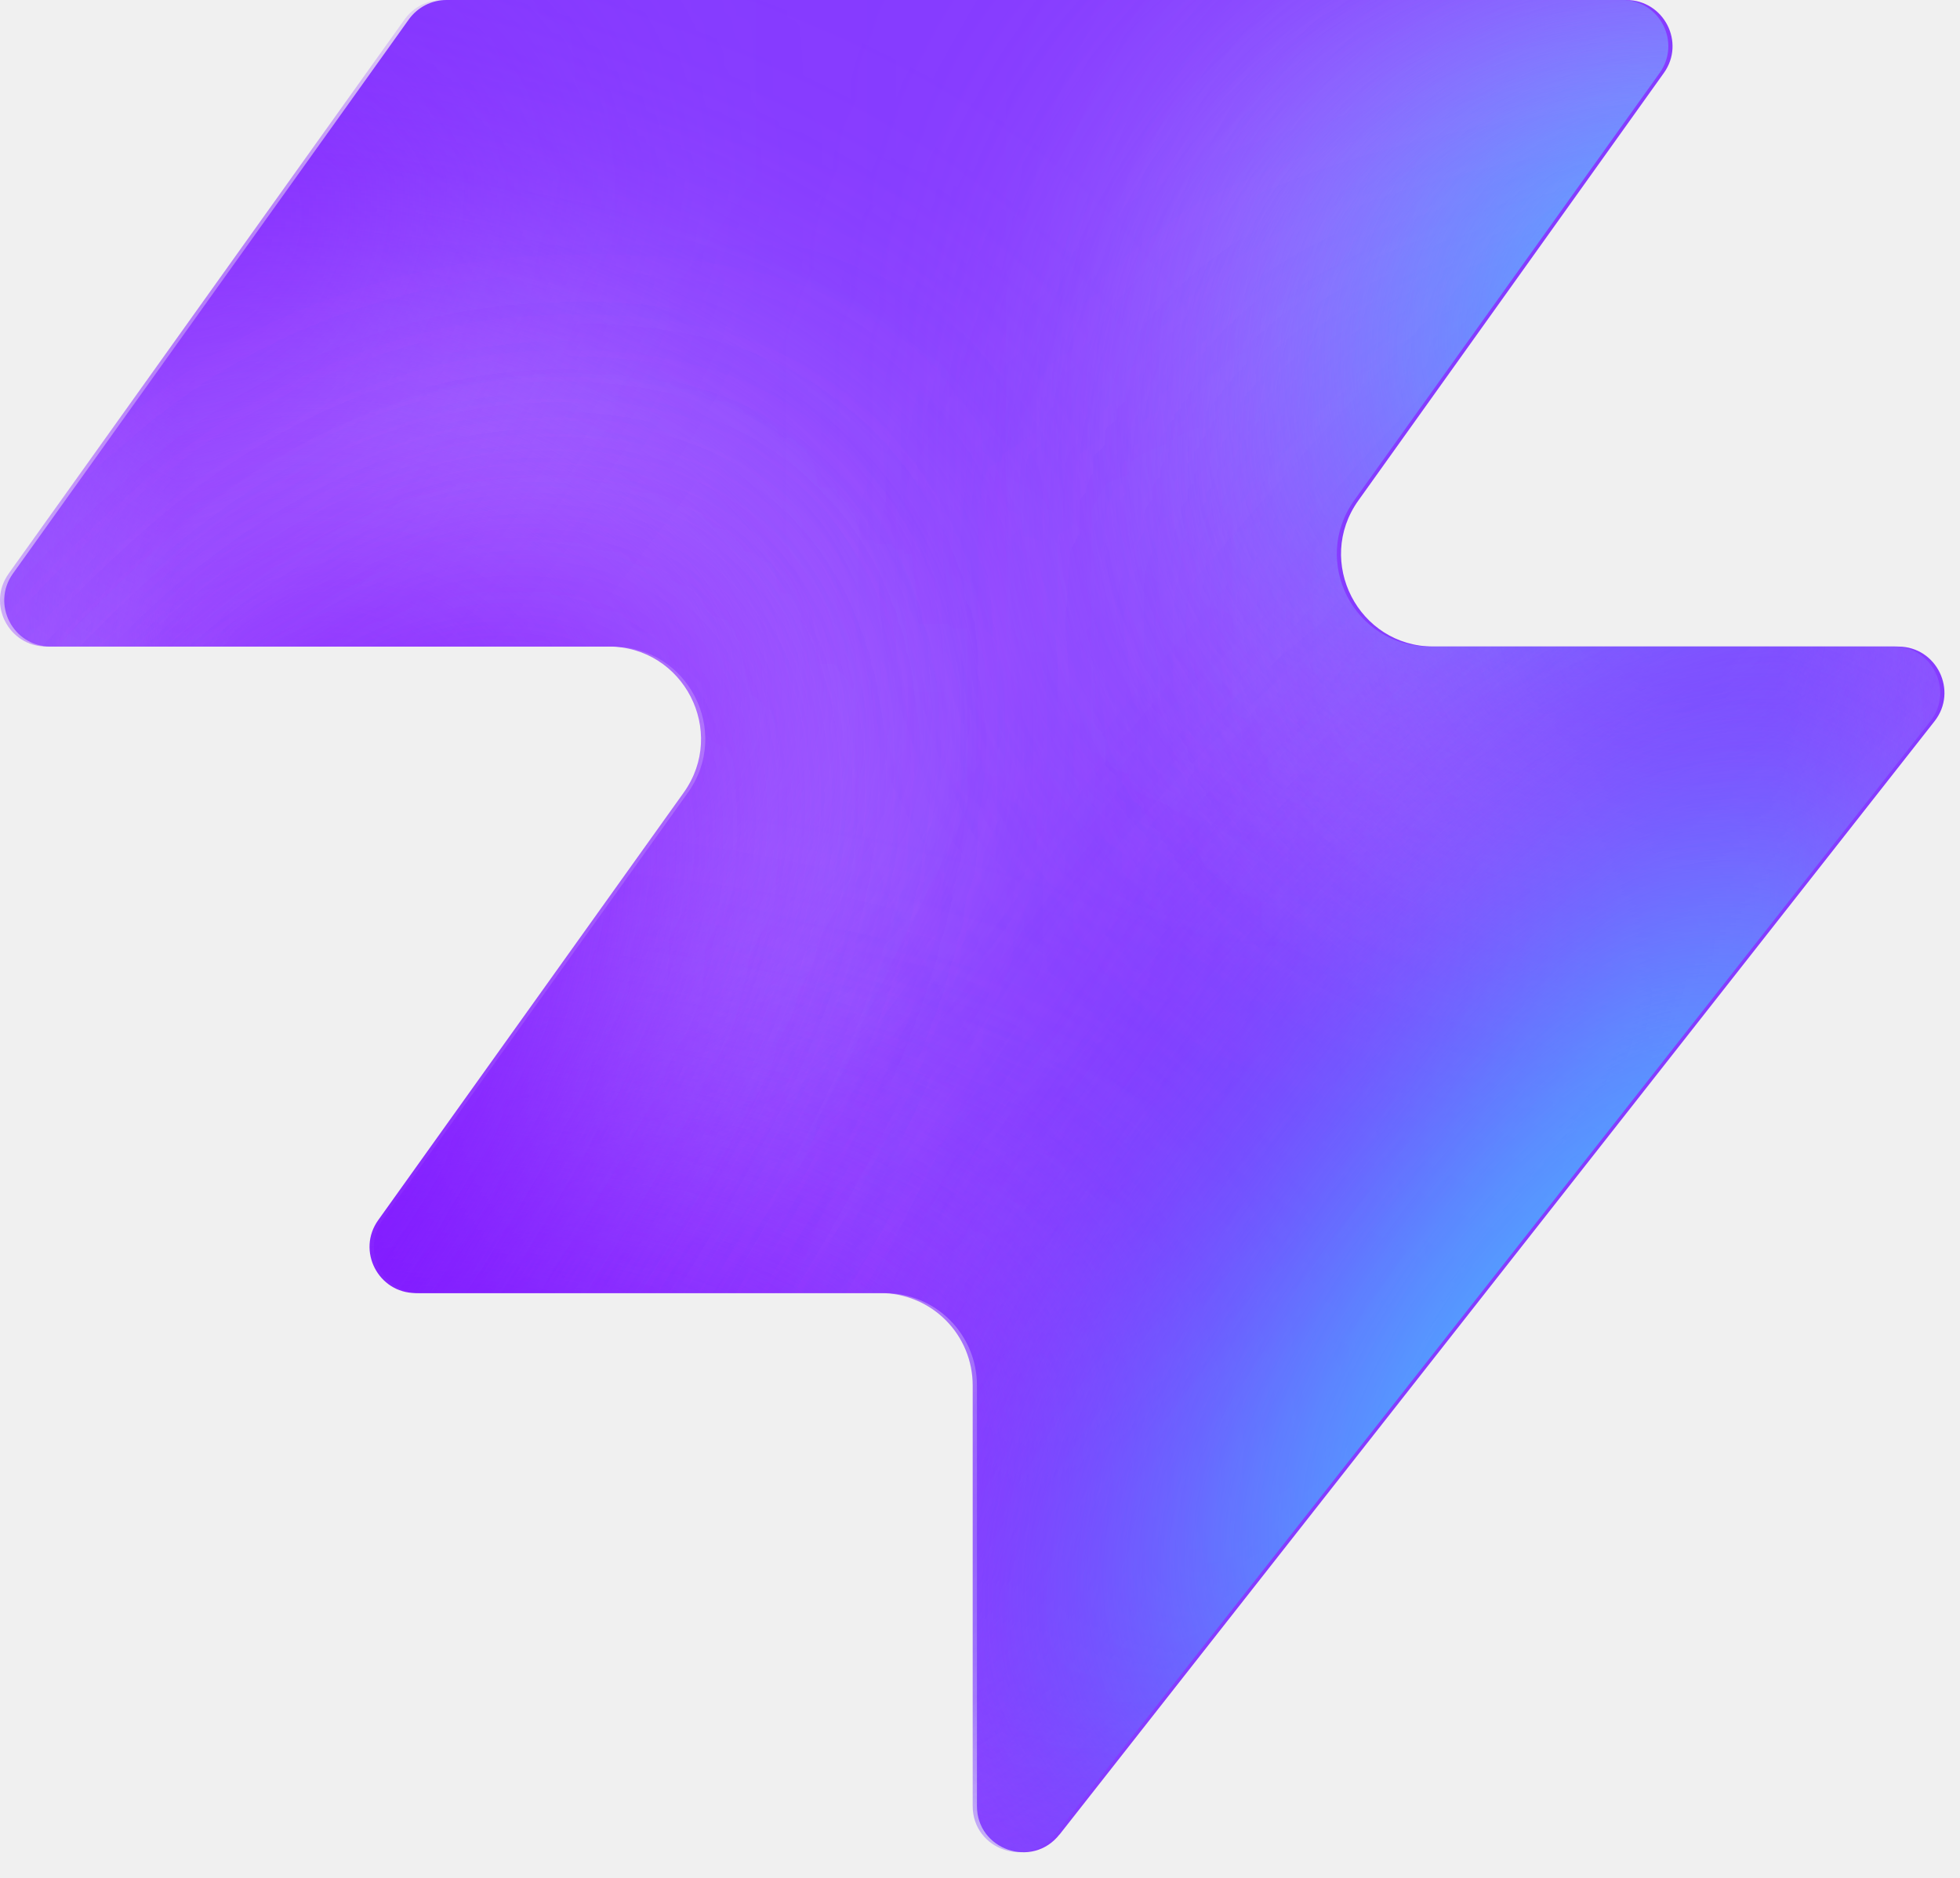
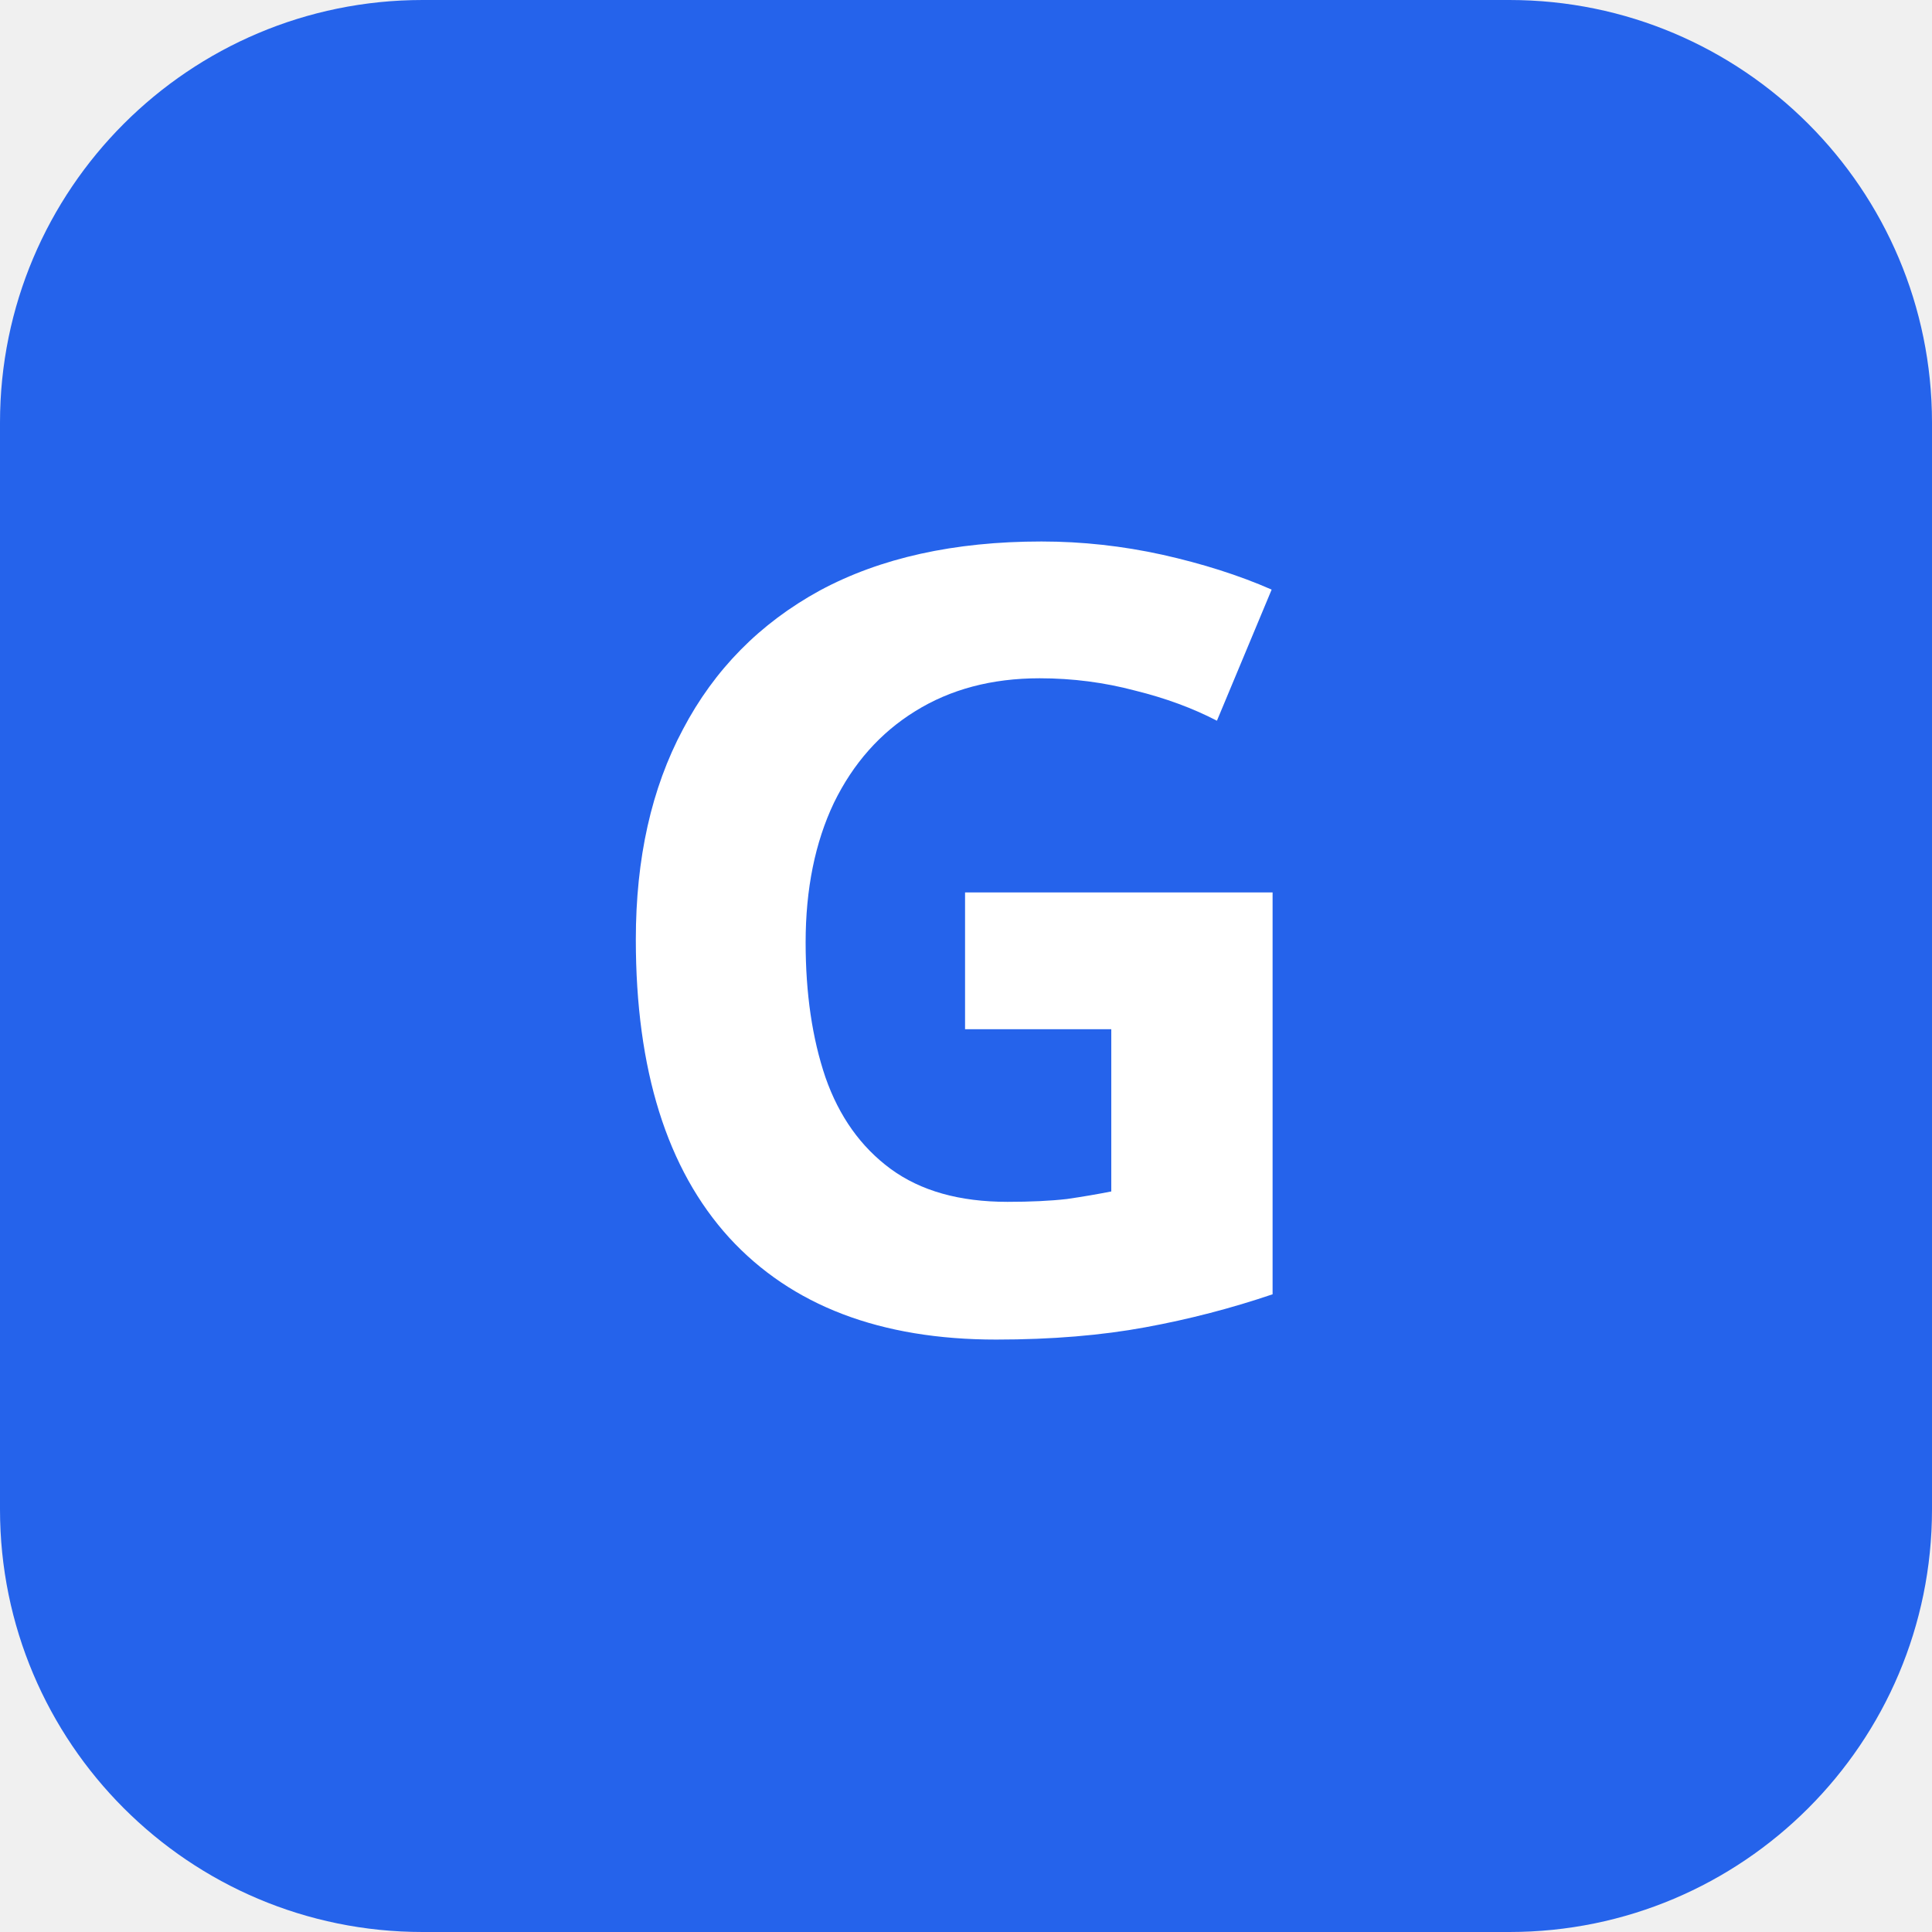
- <svg xmlns="http://www.w3.org/2000/svg" width="48" height="46" fill="none" viewBox="0 0 48 46">
-   <path fill="#863bff" d="M25.946 44.938c-.664.845-2.021.375-2.021-.698V33.937a2.26 2.26 0 0 0-2.262-2.262H10.287c-.92 0-1.456-1.04-.92-1.788l7.48-10.471c1.07-1.497 0-3.578-1.842-3.578H1.237c-.92 0-1.456-1.04-.92-1.788L10.013.474c.214-.297.556-.474.92-.474h28.894c.92 0 1.456 1.04.92 1.788l-7.48 10.471c-1.07 1.498 0 3.579 1.842 3.579h11.377c.943 0 1.473 1.088.89 1.83L25.947 44.94z" style="fill:#863bff;fill:color(display-p3 .525 .23 1);fill-opacity:1" />
-   <mask id="a" width="48" height="46" x="0" y="0" maskUnits="userSpaceOnUse" style="mask-type:alpha">
-     <path fill="#000" d="M25.842 44.938c-.664.844-2.021.375-2.021-.698V33.937a2.26 2.26 0 0 0-2.262-2.262H10.183c-.92 0-1.456-1.04-.92-1.788l7.48-10.471c1.07-1.498 0-3.579-1.842-3.579H1.133c-.92 0-1.456-1.04-.92-1.787L9.91.473c.214-.297.556-.474.92-.474h28.894c.92 0 1.456 1.04.92 1.788l-7.48 10.471c-1.07 1.498 0 3.578 1.842 3.578h11.377c.943 0 1.473 1.088.89 1.832L25.843 44.94z" style="fill:#000;fill-opacity:1" />
-   </mask>
-   <g mask="url(#a)">
-     <g filter="url(#b)">
-       <ellipse cx="5.508" cy="14.704" fill="#ede6ff" rx="5.508" ry="14.704" style="fill:#ede6ff;fill:color(display-p3 .927 .903 1);fill-opacity:1" transform="matrix(.00324 1 1 -.00324 -4.47 31.516)" />
-     </g>
-     <g filter="url(#c)">
-       <ellipse cx="10.399" cy="29.851" fill="#ede6ff" rx="10.399" ry="29.851" style="fill:#ede6ff;fill:color(display-p3 .927 .903 1);fill-opacity:1" transform="matrix(.00324 1 1 -.00324 -39.328 7.883)" />
-     </g>
-     <g filter="url(#d)">
-       <ellipse cx="5.508" cy="30.487" fill="#7e14ff" rx="5.508" ry="30.487" style="fill:#7e14ff;fill:color(display-p3 .492 .077 1);fill-opacity:1" transform="rotate(89.814 -25.913 -14.639)scale(1 -1)" />
-     </g>
-     <g filter="url(#e)">
-       <ellipse cx="5.508" cy="30.599" fill="#7e14ff" rx="5.508" ry="30.599" style="fill:#7e14ff;fill:color(display-p3 .492 .077 1);fill-opacity:1" transform="rotate(89.814 -32.644 -3.334)scale(1 -1)" />
-     </g>
-     <g filter="url(#f)">
-       <ellipse cx="5.508" cy="30.599" fill="#7e14ff" rx="5.508" ry="30.599" style="fill:#7e14ff;fill:color(display-p3 .492 .077 1);fill-opacity:1" transform="matrix(.00324 1 1 -.00324 -34.34 30.47)" />
-     </g>
-     <g filter="url(#g)">
-       <ellipse cx="14.072" cy="22.078" fill="#ede6ff" rx="14.072" ry="22.078" style="fill:#ede6ff;fill:color(display-p3 .927 .903 1);fill-opacity:1" transform="rotate(93.35 24.506 48.493)scale(-1 1)" />
-     </g>
-     <g filter="url(#h)">
-       <ellipse cx="3.47" cy="21.501" fill="#7e14ff" rx="3.47" ry="21.501" style="fill:#7e14ff;fill:color(display-p3 .492 .077 1);fill-opacity:1" transform="rotate(89.009 28.708 47.59)scale(-1 1)" />
-     </g>
-     <g filter="url(#i)">
-       <ellipse cx="3.47" cy="21.501" fill="#7e14ff" rx="3.47" ry="21.501" style="fill:#7e14ff;fill:color(display-p3 .492 .077 1);fill-opacity:1" transform="rotate(89.009 28.708 47.59)scale(-1 1)" />
-     </g>
-     <g filter="url(#j)">
-       <ellipse cx=".387" cy="8.972" fill="#7e14ff" rx="4.407" ry="29.108" style="fill:#7e14ff;fill:color(display-p3 .492 .077 1);fill-opacity:1" transform="rotate(39.51 .387 8.972)" />
-     </g>
-     <g filter="url(#k)">
-       <ellipse cx="47.523" cy="-6.092" fill="#7e14ff" rx="4.407" ry="29.108" style="fill:#7e14ff;fill:color(display-p3 .492 .077 1);fill-opacity:1" transform="rotate(37.892 47.523 -6.092)" />
-     </g>
-     <g filter="url(#l)">
-       <ellipse cx="41.412" cy="6.333" fill="#47bfff" rx="5.971" ry="9.665" style="fill:#47bfff;fill:color(display-p3 .28 .748 1);fill-opacity:1" transform="rotate(37.892 41.412 6.333)" />
-     </g>
-     <g filter="url(#m)">
-       <ellipse cx="-1.879" cy="38.332" fill="#7e14ff" rx="4.407" ry="29.108" style="fill:#7e14ff;fill:color(display-p3 .492 .077 1);fill-opacity:1" transform="rotate(37.892 -1.88 38.332)" />
-     </g>
-     <g filter="url(#n)">
-       <ellipse cx="-1.879" cy="38.332" fill="#7e14ff" rx="4.407" ry="29.108" style="fill:#7e14ff;fill:color(display-p3 .492 .077 1);fill-opacity:1" transform="rotate(37.892 -1.88 38.332)" />
-     </g>
-     <g filter="url(#o)">
-       <ellipse cx="35.651" cy="29.907" fill="#7e14ff" rx="4.407" ry="29.108" style="fill:#7e14ff;fill:color(display-p3 .492 .077 1);fill-opacity:1" transform="rotate(37.892 35.651 29.907)" />
-     </g>
-     <g filter="url(#p)">
-       <ellipse cx="38.418" cy="32.4" fill="#47bfff" rx="5.971" ry="15.297" style="fill:#47bfff;fill:color(display-p3 .28 .748 1);fill-opacity:1" transform="rotate(37.892 38.418 32.4)" />
-     </g>
-   </g>
-   <defs>
-     <filter id="b" width="60.045" height="41.654" x="-19.77" y="16.149" color-interpolation-filters="sRGB" filterUnits="userSpaceOnUse">
-       <feFlood flood-opacity="0" result="BackgroundImageFix" />
-       <feBlend in="SourceGraphic" in2="BackgroundImageFix" result="shape" />
-       <feGaussianBlur result="effect1_foregroundBlur_2002_17158" stdDeviation="7.659" />
-     </filter>
-     <filter id="c" width="90.34" height="51.437" x="-54.613" y="-7.533" color-interpolation-filters="sRGB" filterUnits="userSpaceOnUse">
-       <feFlood flood-opacity="0" result="BackgroundImageFix" />
-       <feBlend in="SourceGraphic" in2="BackgroundImageFix" result="shape" />
-       <feGaussianBlur result="effect1_foregroundBlur_2002_17158" stdDeviation="7.659" />
-     </filter>
-     <filter id="d" width="79.355" height="29.4" x="-49.64" y="2.03" color-interpolation-filters="sRGB" filterUnits="userSpaceOnUse">
-       <feFlood flood-opacity="0" result="BackgroundImageFix" />
-       <feBlend in="SourceGraphic" in2="BackgroundImageFix" result="shape" />
-       <feGaussianBlur result="effect1_foregroundBlur_2002_17158" stdDeviation="4.596" />
-     </filter>
-     <filter id="e" width="79.579" height="29.4" x="-45.045" y="20.029" color-interpolation-filters="sRGB" filterUnits="userSpaceOnUse">
-       <feFlood flood-opacity="0" result="BackgroundImageFix" />
-       <feBlend in="SourceGraphic" in2="BackgroundImageFix" result="shape" />
-       <feGaussianBlur result="effect1_foregroundBlur_2002_17158" stdDeviation="4.596" />
-     </filter>
-     <filter id="f" width="79.579" height="29.4" x="-43.513" y="21.178" color-interpolation-filters="sRGB" filterUnits="userSpaceOnUse">
-       <feFlood flood-opacity="0" result="BackgroundImageFix" />
-       <feBlend in="SourceGraphic" in2="BackgroundImageFix" result="shape" />
-       <feGaussianBlur result="effect1_foregroundBlur_2002_17158" stdDeviation="4.596" />
-     </filter>
-     <filter id="g" width="74.749" height="58.852" x="15.756" y="-17.901" color-interpolation-filters="sRGB" filterUnits="userSpaceOnUse">
-       <feFlood flood-opacity="0" result="BackgroundImageFix" />
-       <feBlend in="SourceGraphic" in2="BackgroundImageFix" result="shape" />
-       <feGaussianBlur result="effect1_foregroundBlur_2002_17158" stdDeviation="7.659" />
-     </filter>
-     <filter id="h" width="61.377" height="25.362" x="23.548" y="2.284" color-interpolation-filters="sRGB" filterUnits="userSpaceOnUse">
-       <feFlood flood-opacity="0" result="BackgroundImageFix" />
-       <feBlend in="SourceGraphic" in2="BackgroundImageFix" result="shape" />
-       <feGaussianBlur result="effect1_foregroundBlur_2002_17158" stdDeviation="4.596" />
-     </filter>
-     <filter id="i" width="61.377" height="25.362" x="23.548" y="2.284" color-interpolation-filters="sRGB" filterUnits="userSpaceOnUse">
-       <feFlood flood-opacity="0" result="BackgroundImageFix" />
-       <feBlend in="SourceGraphic" in2="BackgroundImageFix" result="shape" />
-       <feGaussianBlur result="effect1_foregroundBlur_2002_17158" stdDeviation="4.596" />
-     </filter>
-     <filter id="j" width="56.045" height="63.649" x="-27.636" y="-22.853" color-interpolation-filters="sRGB" filterUnits="userSpaceOnUse">
-       <feFlood flood-opacity="0" result="BackgroundImageFix" />
-       <feBlend in="SourceGraphic" in2="BackgroundImageFix" result="shape" />
-       <feGaussianBlur result="effect1_foregroundBlur_2002_17158" stdDeviation="4.596" />
-     </filter>
-     <filter id="k" width="54.814" height="64.646" x="20.116" y="-38.415" color-interpolation-filters="sRGB" filterUnits="userSpaceOnUse">
-       <feFlood flood-opacity="0" result="BackgroundImageFix" />
-       <feBlend in="SourceGraphic" in2="BackgroundImageFix" result="shape" />
-       <feGaussianBlur result="effect1_foregroundBlur_2002_17158" stdDeviation="4.596" />
-     </filter>
-     <filter id="l" width="33.541" height="35.313" x="24.641" y="-11.323" color-interpolation-filters="sRGB" filterUnits="userSpaceOnUse">
-       <feFlood flood-opacity="0" result="BackgroundImageFix" />
-       <feBlend in="SourceGraphic" in2="BackgroundImageFix" result="shape" />
-       <feGaussianBlur result="effect1_foregroundBlur_2002_17158" stdDeviation="4.596" />
-     </filter>
-     <filter id="m" width="54.814" height="64.646" x="-29.286" y="6.009" color-interpolation-filters="sRGB" filterUnits="userSpaceOnUse">
-       <feFlood flood-opacity="0" result="BackgroundImageFix" />
-       <feBlend in="SourceGraphic" in2="BackgroundImageFix" result="shape" />
-       <feGaussianBlur result="effect1_foregroundBlur_2002_17158" stdDeviation="4.596" />
-     </filter>
-     <filter id="n" width="54.814" height="64.646" x="-29.286" y="6.009" color-interpolation-filters="sRGB" filterUnits="userSpaceOnUse">
-       <feFlood flood-opacity="0" result="BackgroundImageFix" />
-       <feBlend in="SourceGraphic" in2="BackgroundImageFix" result="shape" />
-       <feGaussianBlur result="effect1_foregroundBlur_2002_17158" stdDeviation="4.596" />
-     </filter>
-     <filter id="o" width="54.814" height="64.646" x="8.244" y="-2.416" color-interpolation-filters="sRGB" filterUnits="userSpaceOnUse">
-       <feFlood flood-opacity="0" result="BackgroundImageFix" />
-       <feBlend in="SourceGraphic" in2="BackgroundImageFix" result="shape" />
-       <feGaussianBlur result="effect1_foregroundBlur_2002_17158" stdDeviation="4.596" />
-     </filter>
-     <filter id="p" width="39.409" height="43.623" x="18.713" y="10.588" color-interpolation-filters="sRGB" filterUnits="userSpaceOnUse">
-       <feFlood flood-opacity="0" result="BackgroundImageFix" />
-       <feBlend in="SourceGraphic" in2="BackgroundImageFix" result="shape" />
-       <feGaussianBlur result="effect1_foregroundBlur_2002_17158" stdDeviation="4.596" />
-     </filter>
-   </defs>
+ <svg xmlns="http://www.w3.org/2000/svg" viewBox="0 0 32 32">
+   <rect width="32" height="32" rx="7" fill="#2563eb" />
+   <text x="16" y="22" font-family="system-ui, sans-serif" font-size="18" font-weight="700" fill="white" text-anchor="middle">G</text>
</svg>
